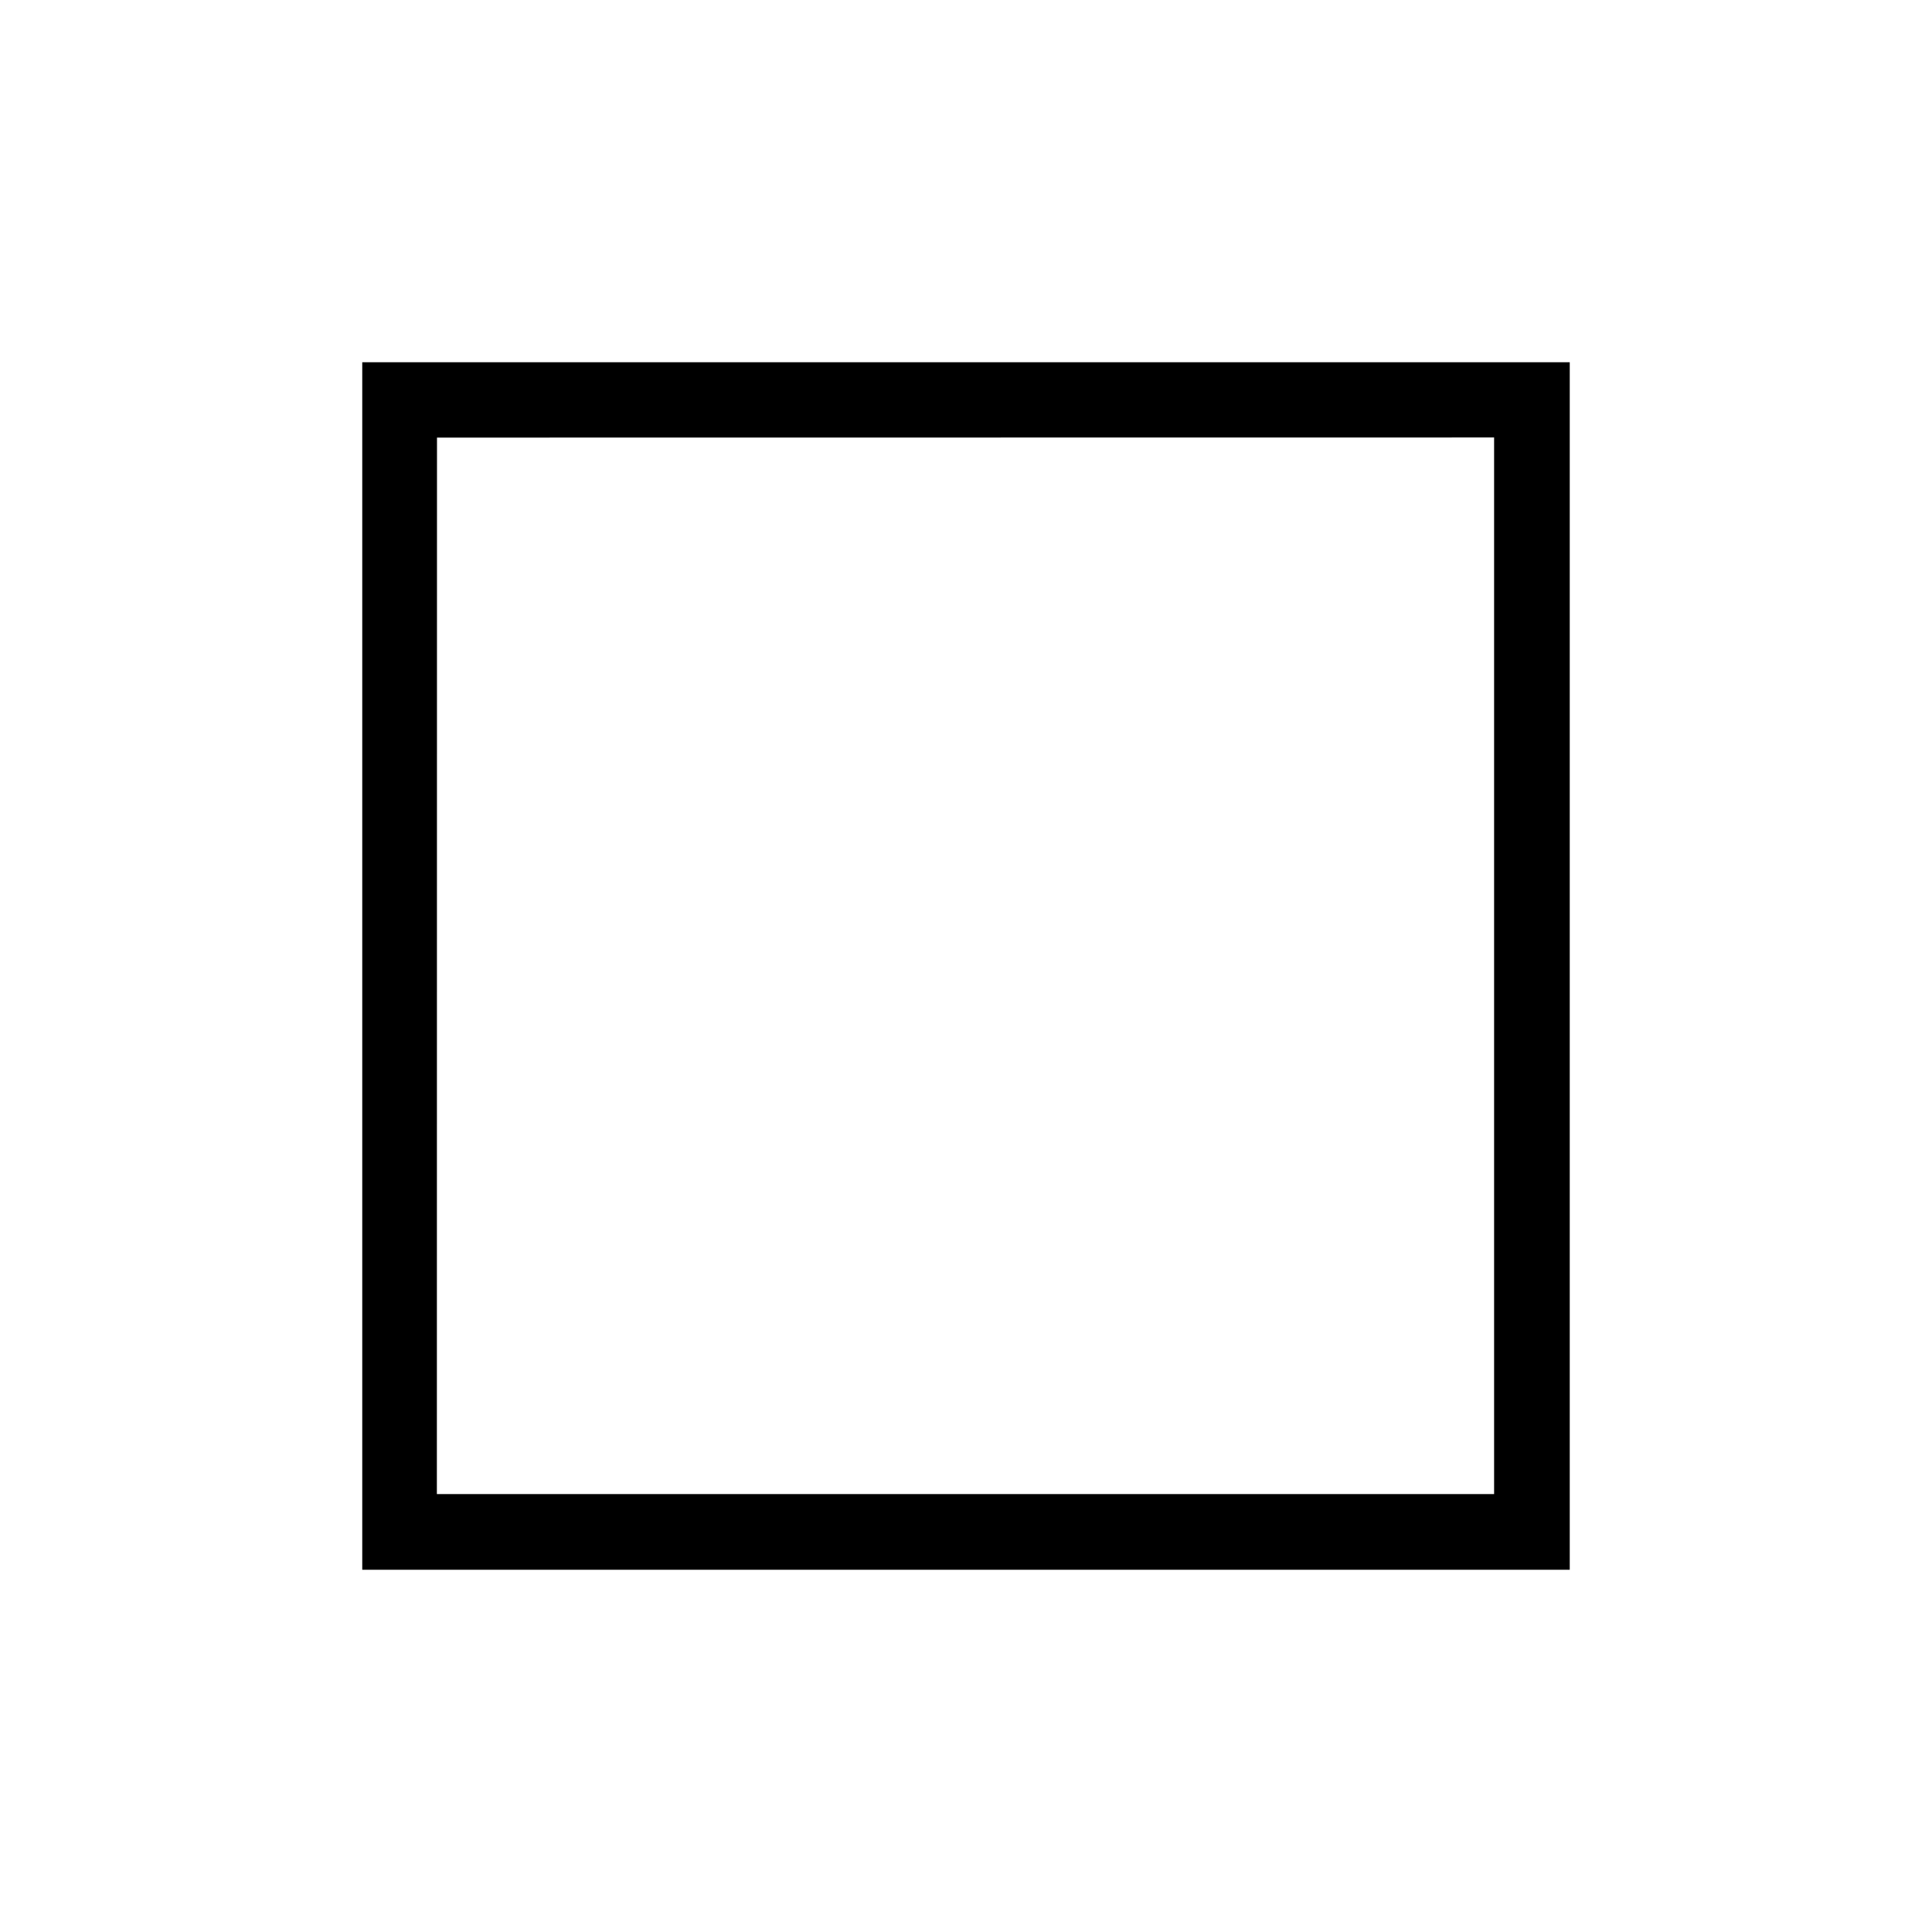
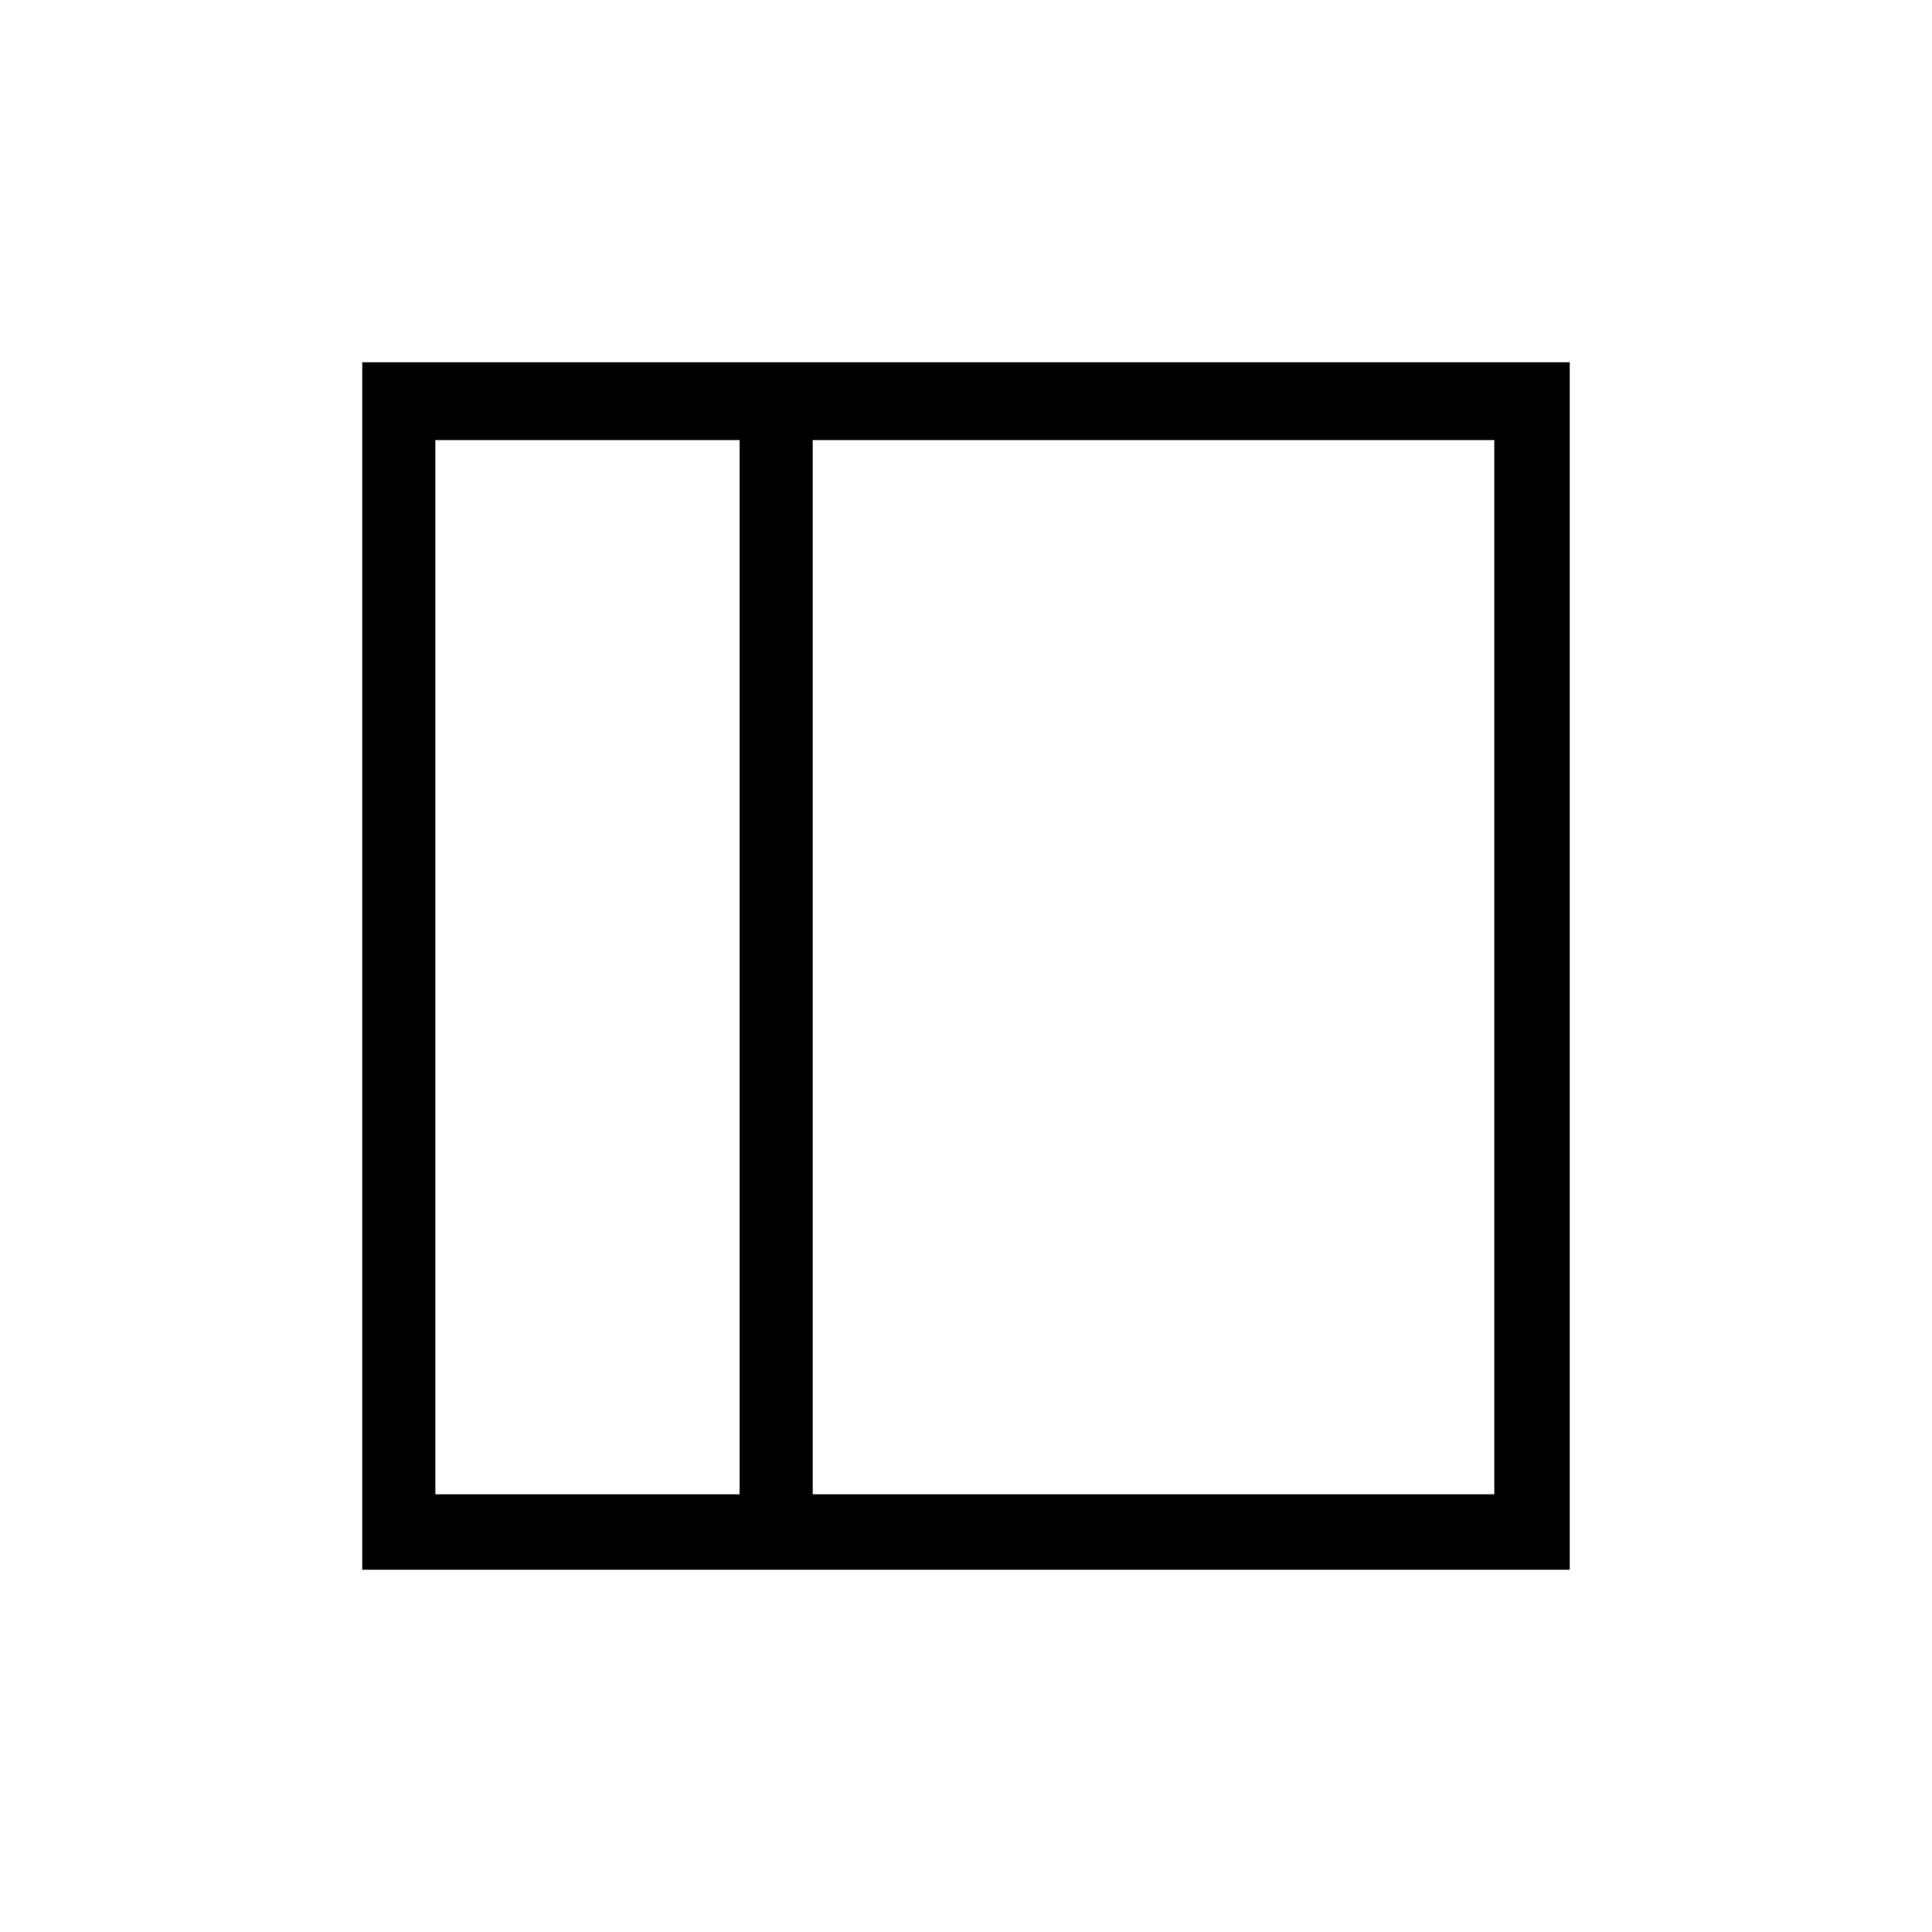
<svg xmlns="http://www.w3.org/2000/svg" width="32px" height="32px" viewBox="0 0 32 32" version="1.1">
  <defs />
  <g id="Page-1" stroke="none" stroke-width="1" fill="none" fill-rule="evenodd">
-     <g id="Artboard-3-Copy-10" fill-rule="nonzero" fill="#000000">
-       <g id="leeren" transform="translate(6, 6)">
-         <path d="M0,0 L0,20 L20,20 L20,0 L0,0 Z M18.747,18.747 L1.236,18.747 L1.238,1.248 L18.747,1.246 L18.747,18.747 L18.747,18.747 Z" id="Shape" />
+     <g id="Artboard-3-Copy-11" fill-rule="nonzero" fill="#000000">
+       <g id="header" transform="translate(16, 16) rotate(-90) translate(-16, -16) translate(6, 6)">
+         <path d="M0,0 L0,20 L20,20 L20,0 L0,0 Z M1.25,18.75 L1.25,7.461 L18.711,7.461 L18.711,18.75 L1.25,18.75 Z M18.711,6.25 L1.25,6.25 L1.25,1.211 L18.711,1.211 L18.711,6.25 Z" id="Shape" />
      </g>
    </g>
  </g>
</svg>
